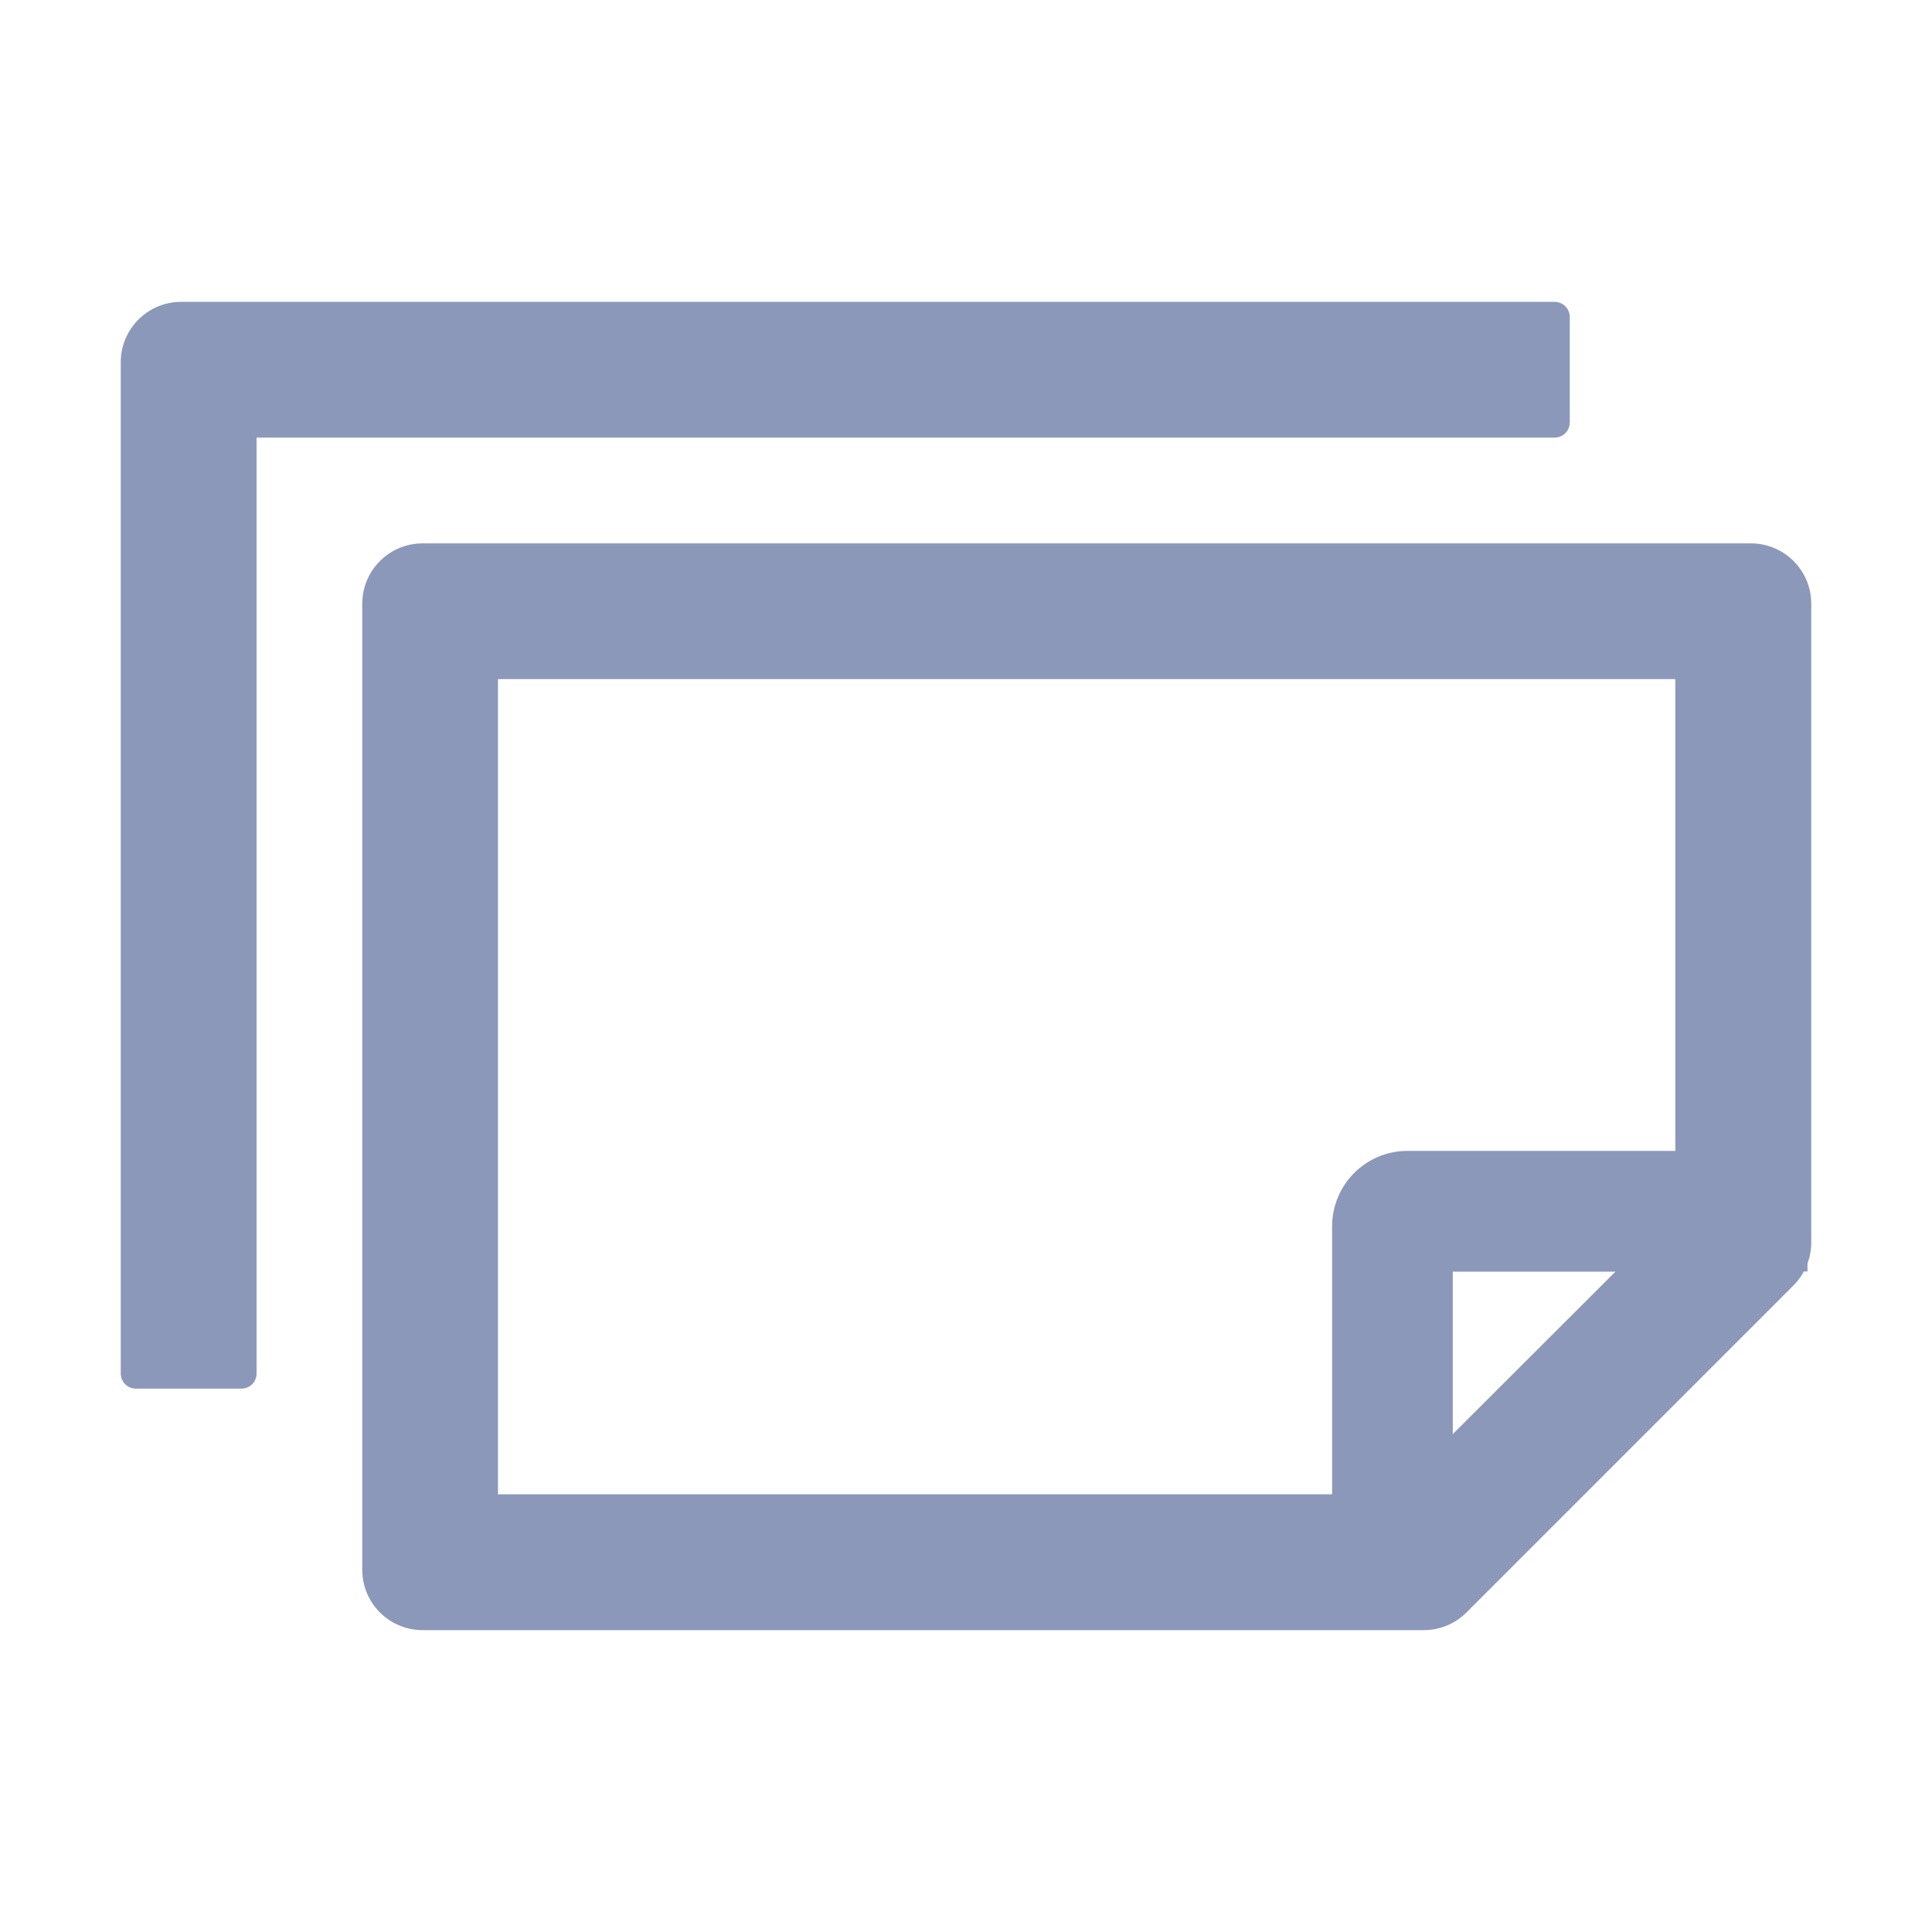
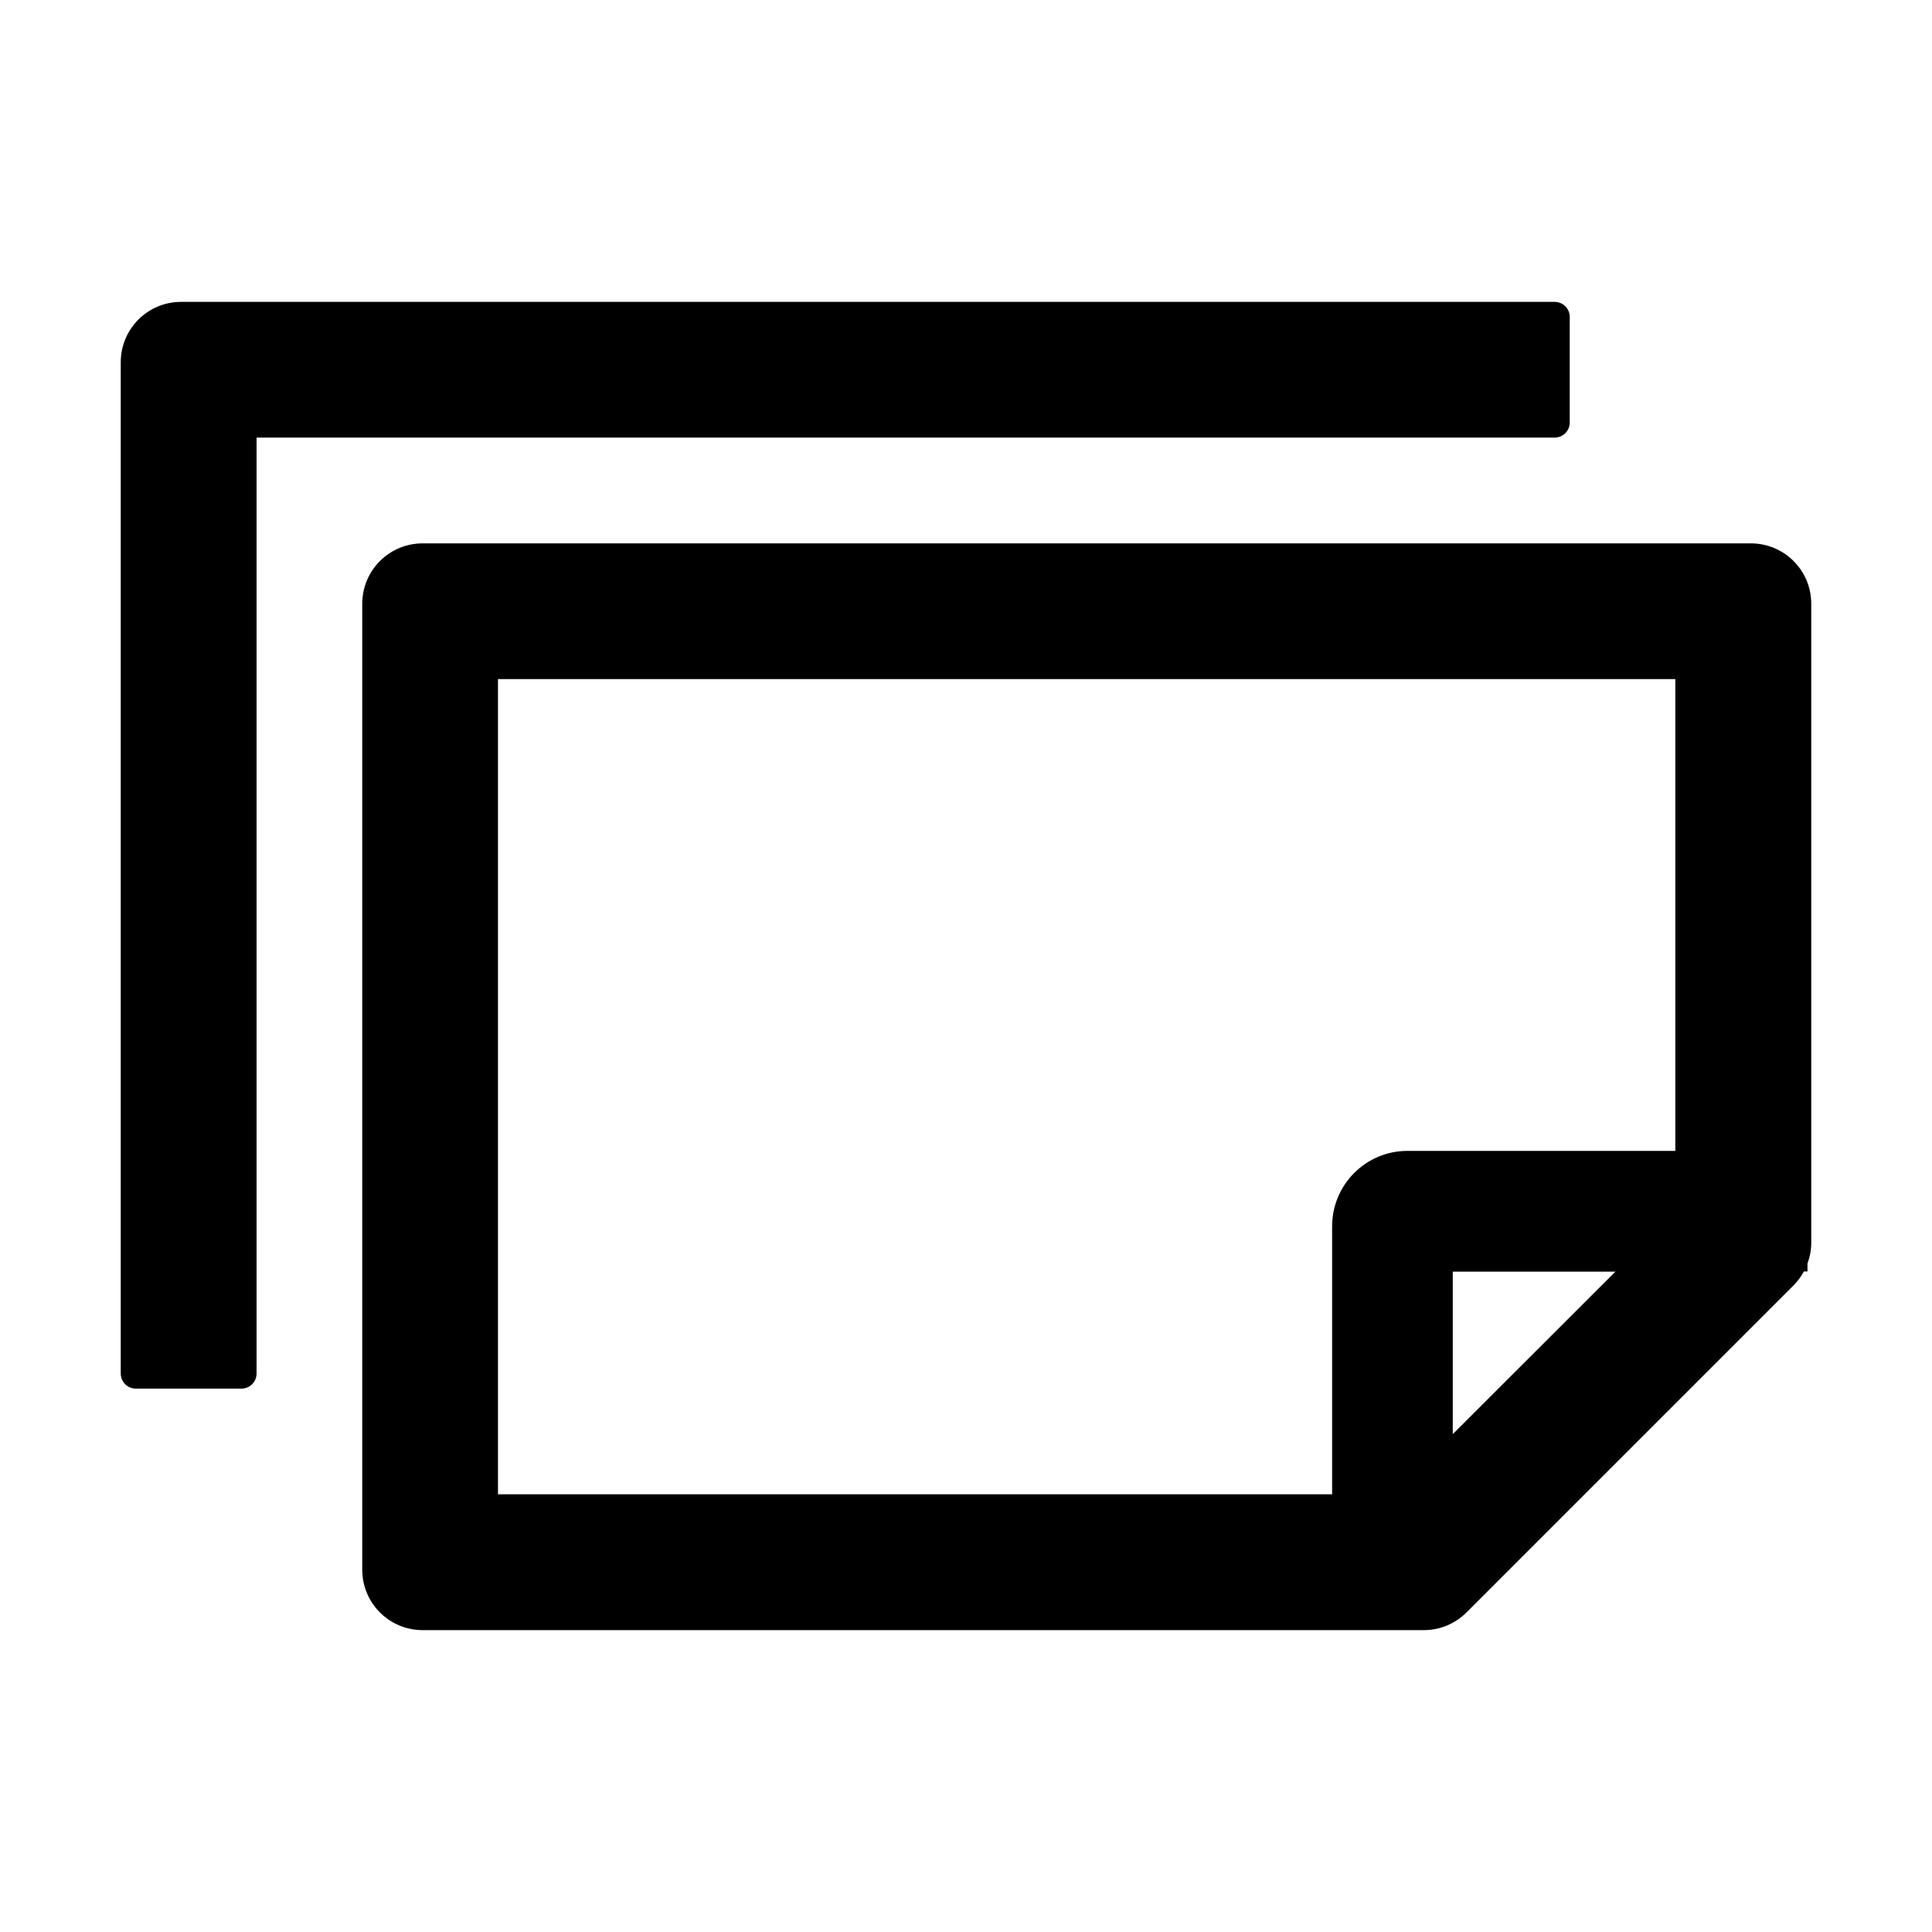
<svg xmlns="http://www.w3.org/2000/svg" width="20" height="20" viewBox="0 0 20 20">
-   <path fill="#8B98BA" fill-rule="evenodd" d="M1.25 3.75v10.469c0 .086.07.156.156.156H2.5c.086 0 .156-.07.156-.156V4.53h13.438c.086 0 .156-.07.156-.156V3.281c0-.086-.07-.156-.156-.156H1.875c-.346 0-.625.28-.625.625zm2.5 2.5v10c0 .346.28.625.625.625H14.74c.166 0 .324-.066.442-.184l3.384-3.384c.043-.043.079-.092.108-.145h.037v-.082c.025-.068.039-.14.039-.215V6.25c0-.346-.28-.625-.625-.625H4.375c-.346 0-.625.28-.625.625zm12.973 6.914l-1.684 1.682v-1.682h1.684zm.62-6.133v4.883H14.57c-.431 0-.78.35-.78.781v2.774H5.155V7.03h12.188z" />
+   <path fill="currentColor" fill-rule="evenodd" d="M1.25 3.75v10.469c0 .086.07.156.156.156H2.5c.086 0 .156-.07.156-.156V4.53h13.438c.086 0 .156-.07.156-.156V3.281c0-.086-.07-.156-.156-.156H1.875c-.346 0-.625.28-.625.625zm2.5 2.5v10c0 .346.28.625.625.625H14.74c.166 0 .324-.066.442-.184l3.384-3.384c.043-.043.079-.092.108-.145h.037v-.082c.025-.068.039-.14.039-.215V6.25c0-.346-.28-.625-.625-.625H4.375c-.346 0-.625.28-.625.625zm12.973 6.914l-1.684 1.682v-1.682h1.684zm.62-6.133v4.883H14.57c-.431 0-.78.35-.78.781v2.774H5.155V7.03h12.188z" />
</svg>
